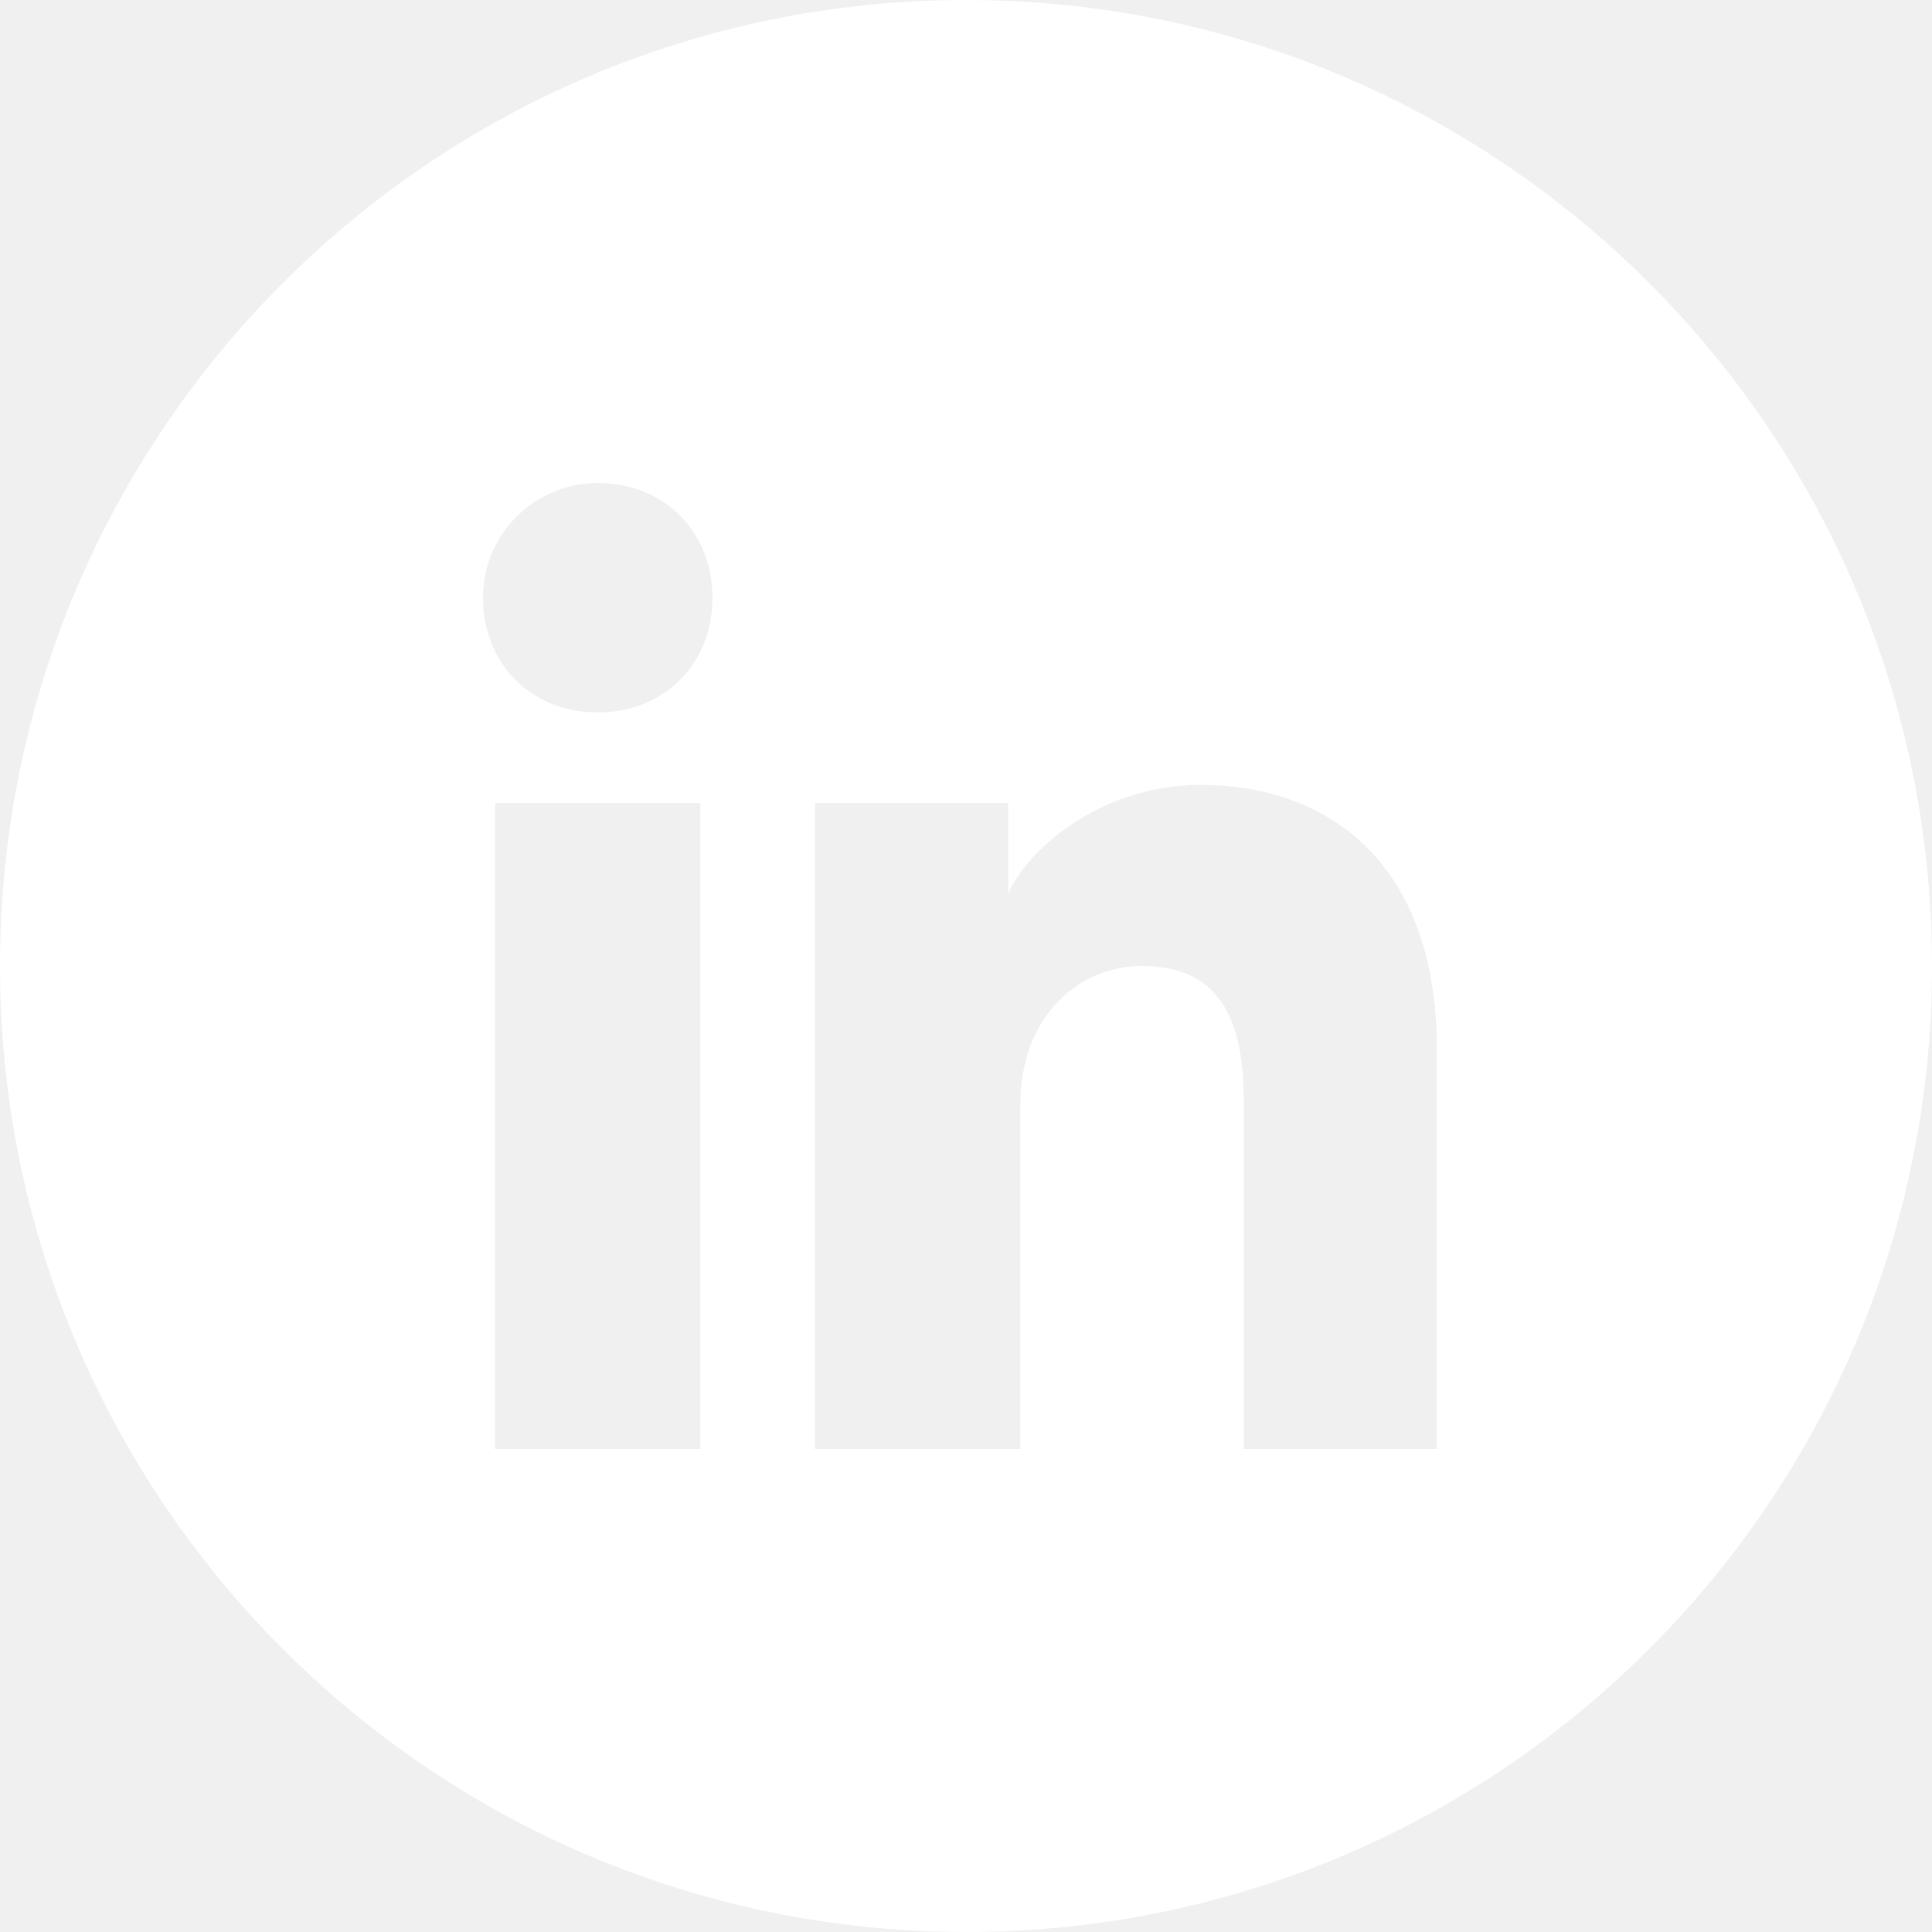
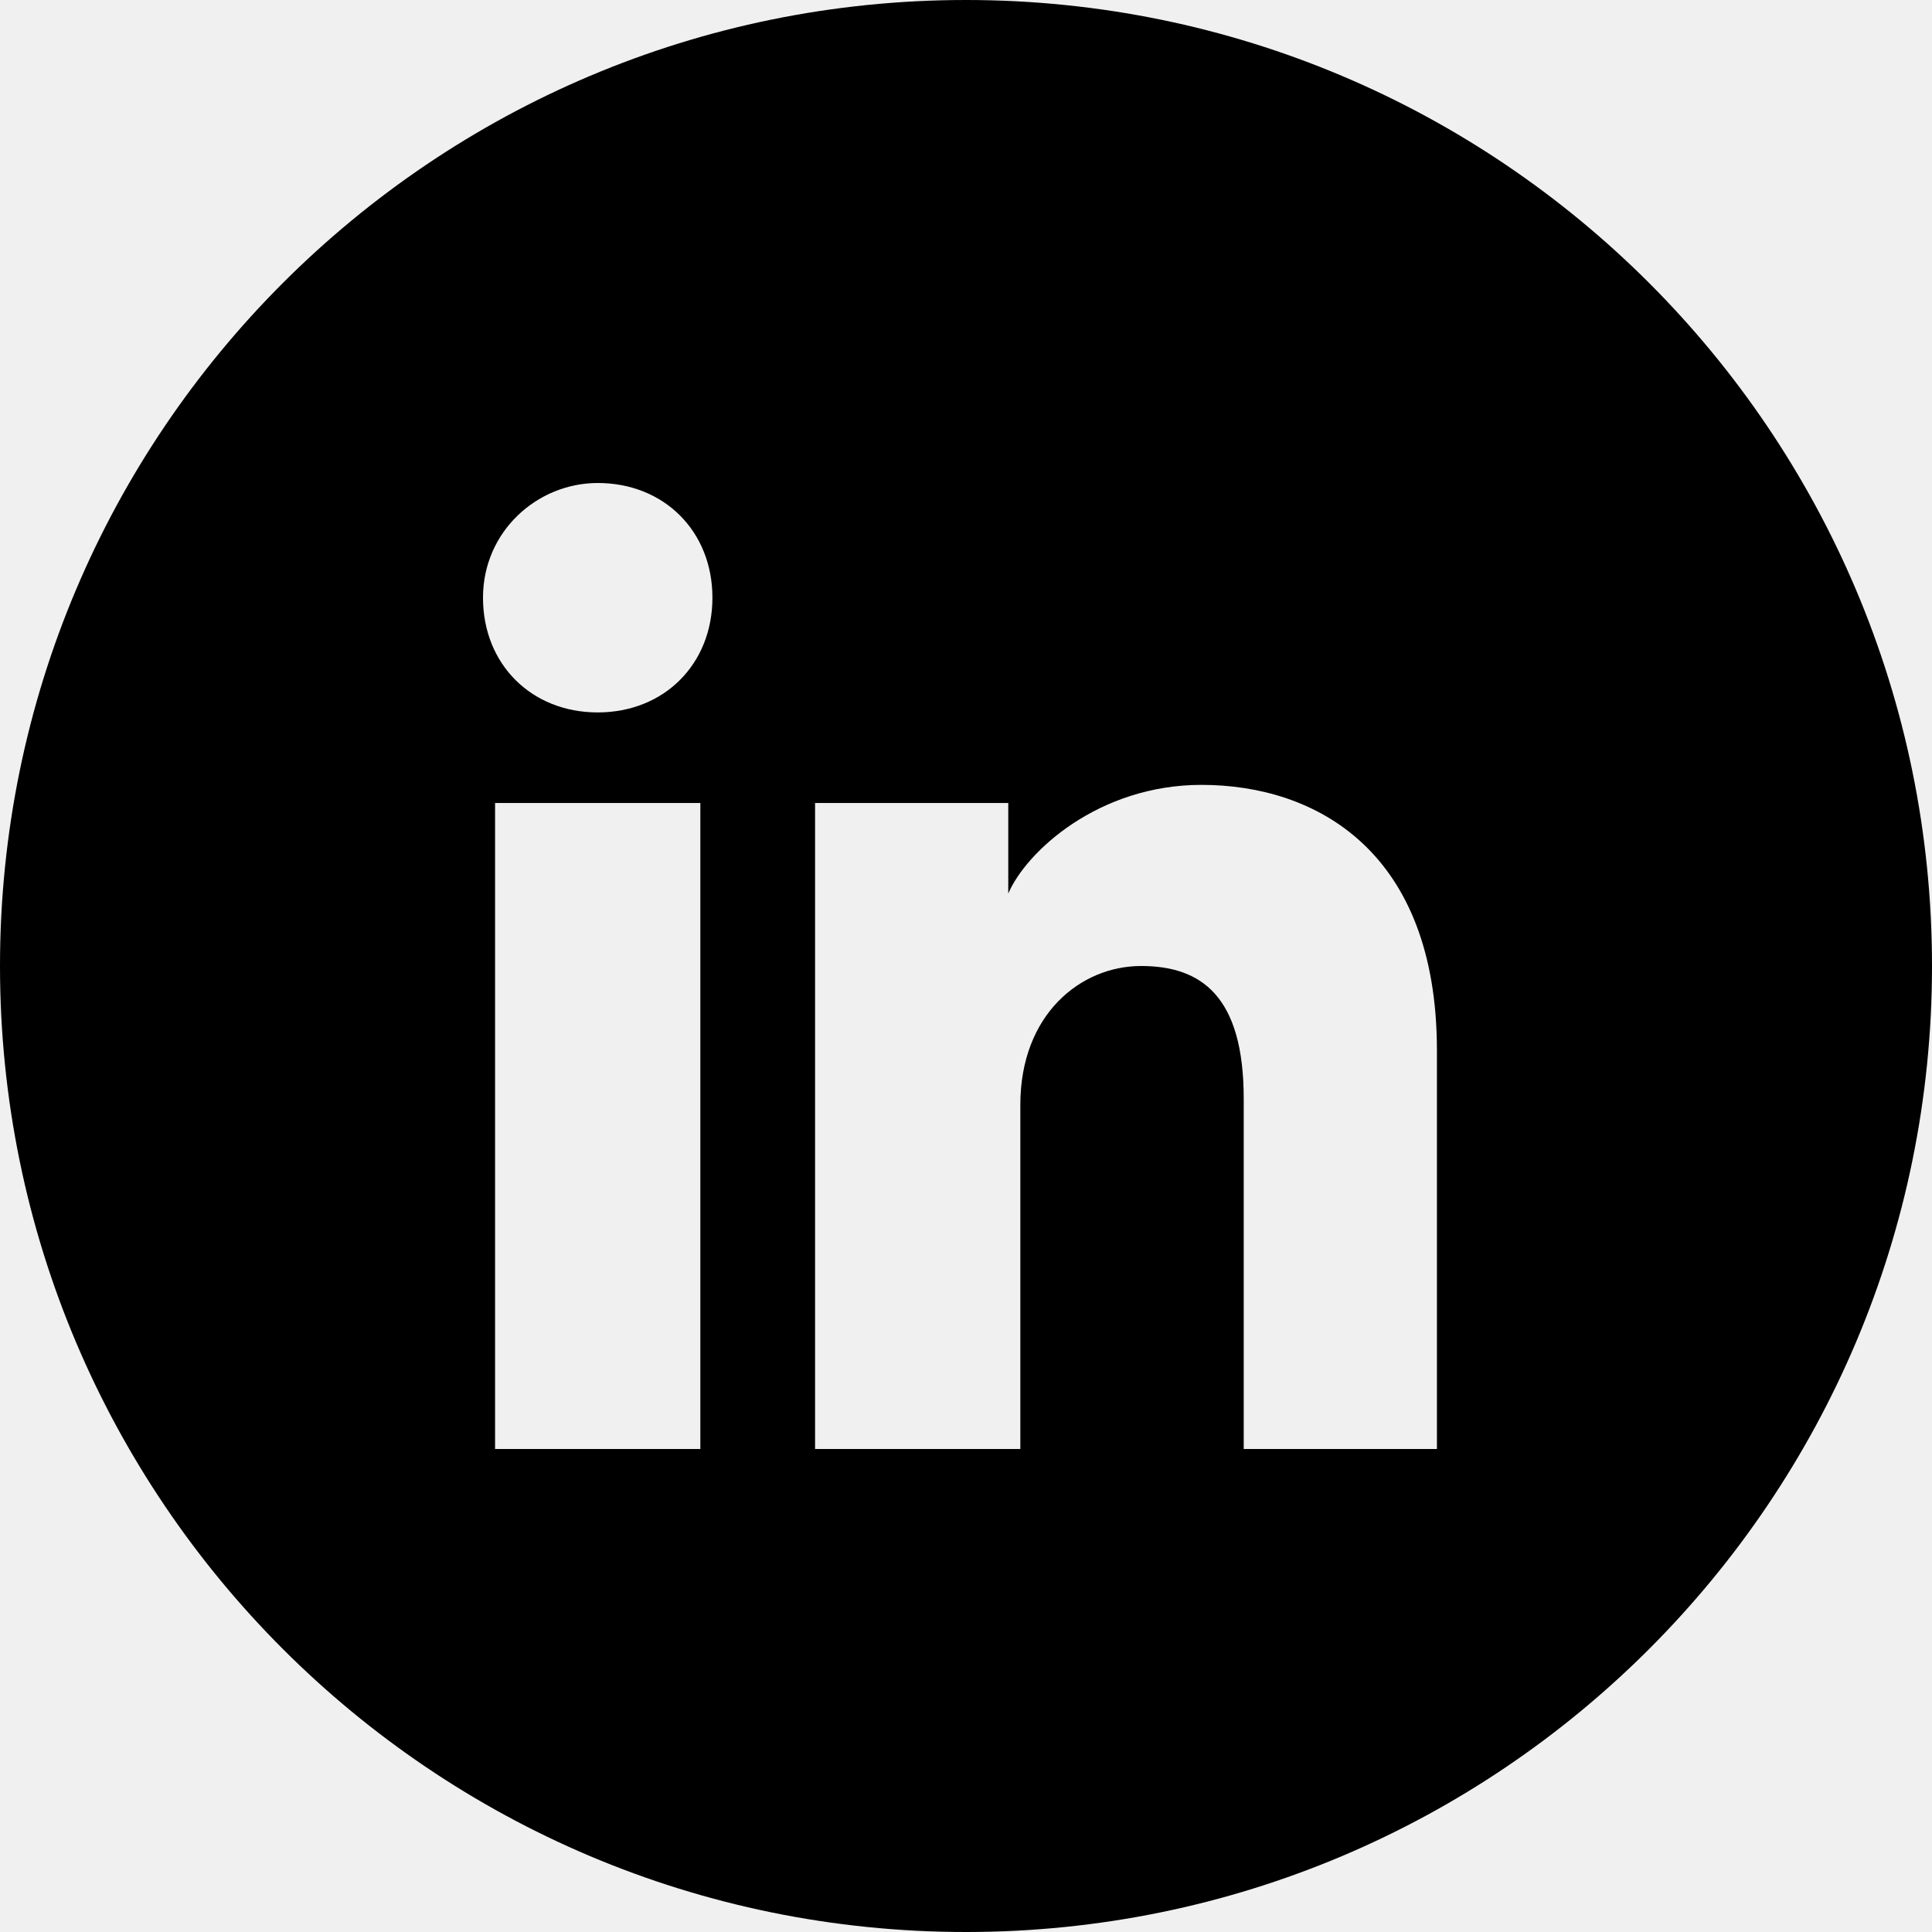
<svg xmlns="http://www.w3.org/2000/svg" fill="none" height="32" viewBox="0 0 32 32" width="32">
-   <path clip-rule="evenodd" d="m0 16c0-8.837 7.163-16 16-16 8.837 0 16 7.163 16 16 0 8.837-7.163 16-16 16-8.837 0-16-7.163-16-16zm8.2-2.7v10.7h3.4v-10.7zm-.2-3.4c0 1.1.8 1.9 1.9 1.9s1.9-.8 1.9-1.9-.8-1.9-1.9-1.9c-1 0-1.9.8-1.9 1.9zm12.6 14.1h3.2v-6.6c0-3.3-2-4.4-3.9-4.4-1.7 0-2.9 1.1-3.2 1.8v-1.5h-3.2v10.7h3.4v-5.7c0-1.5 1-2.3 2-2.3s1.7.5 1.7 2.2z" fill="#fff" fill-rule="evenodd" />
+   <path clip-rule="evenodd" d="m0 16c0-8.837 7.163-16 16-16 8.837 0 16 7.163 16 16 0 8.837-7.163 16-16 16-8.837 0-16-7.163-16-16zm8.2-2.7v10.7h3.4v-10.7zm-.2-3.4c0 1.1.8 1.9 1.9 1.9s1.9-.8 1.9-1.9-.8-1.9-1.9-1.9c-1 0-1.9.8-1.9 1.9zm12.6 14.1h3.2v-6.6c0-3.3-2-4.4-3.9-4.4-1.7 0-2.9 1.1-3.2 1.8v-1.5h-3.2v10.7h3.4v-5.7c0-1.5 1-2.3 2-2.3s1.7.5 1.7 2.2z" fill="#000" fill-rule="evenodd" />
</svg>
